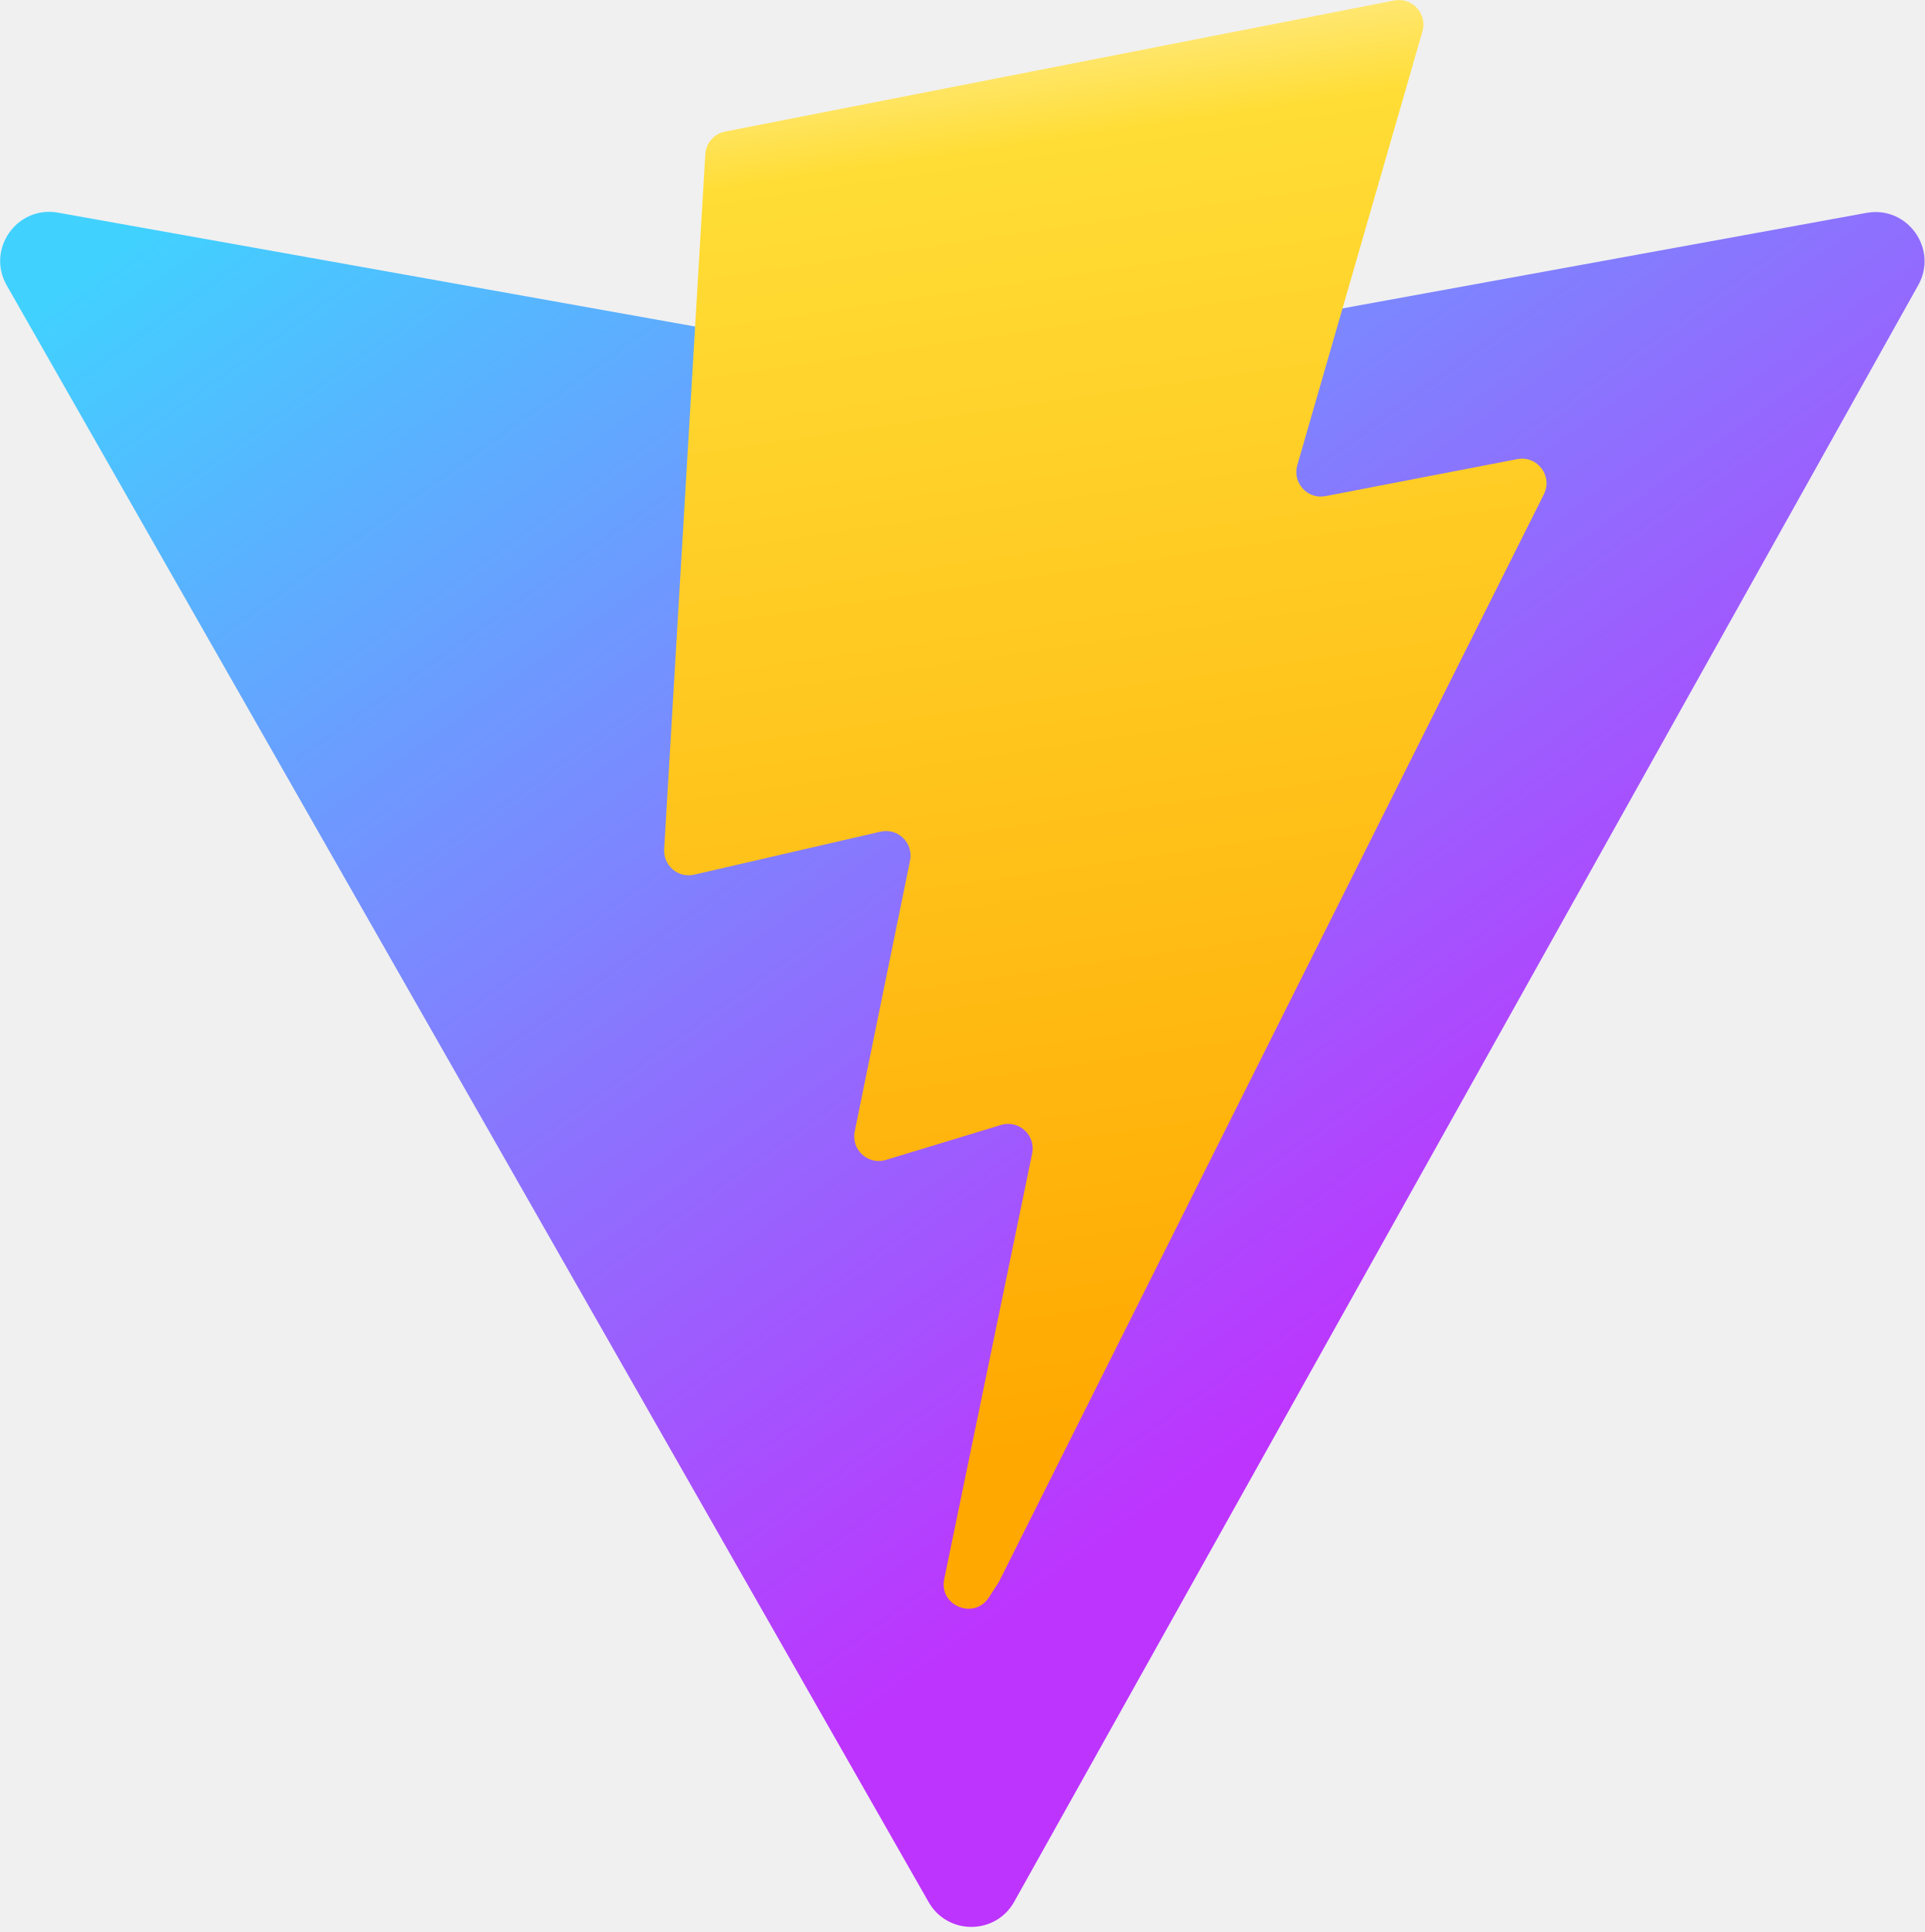
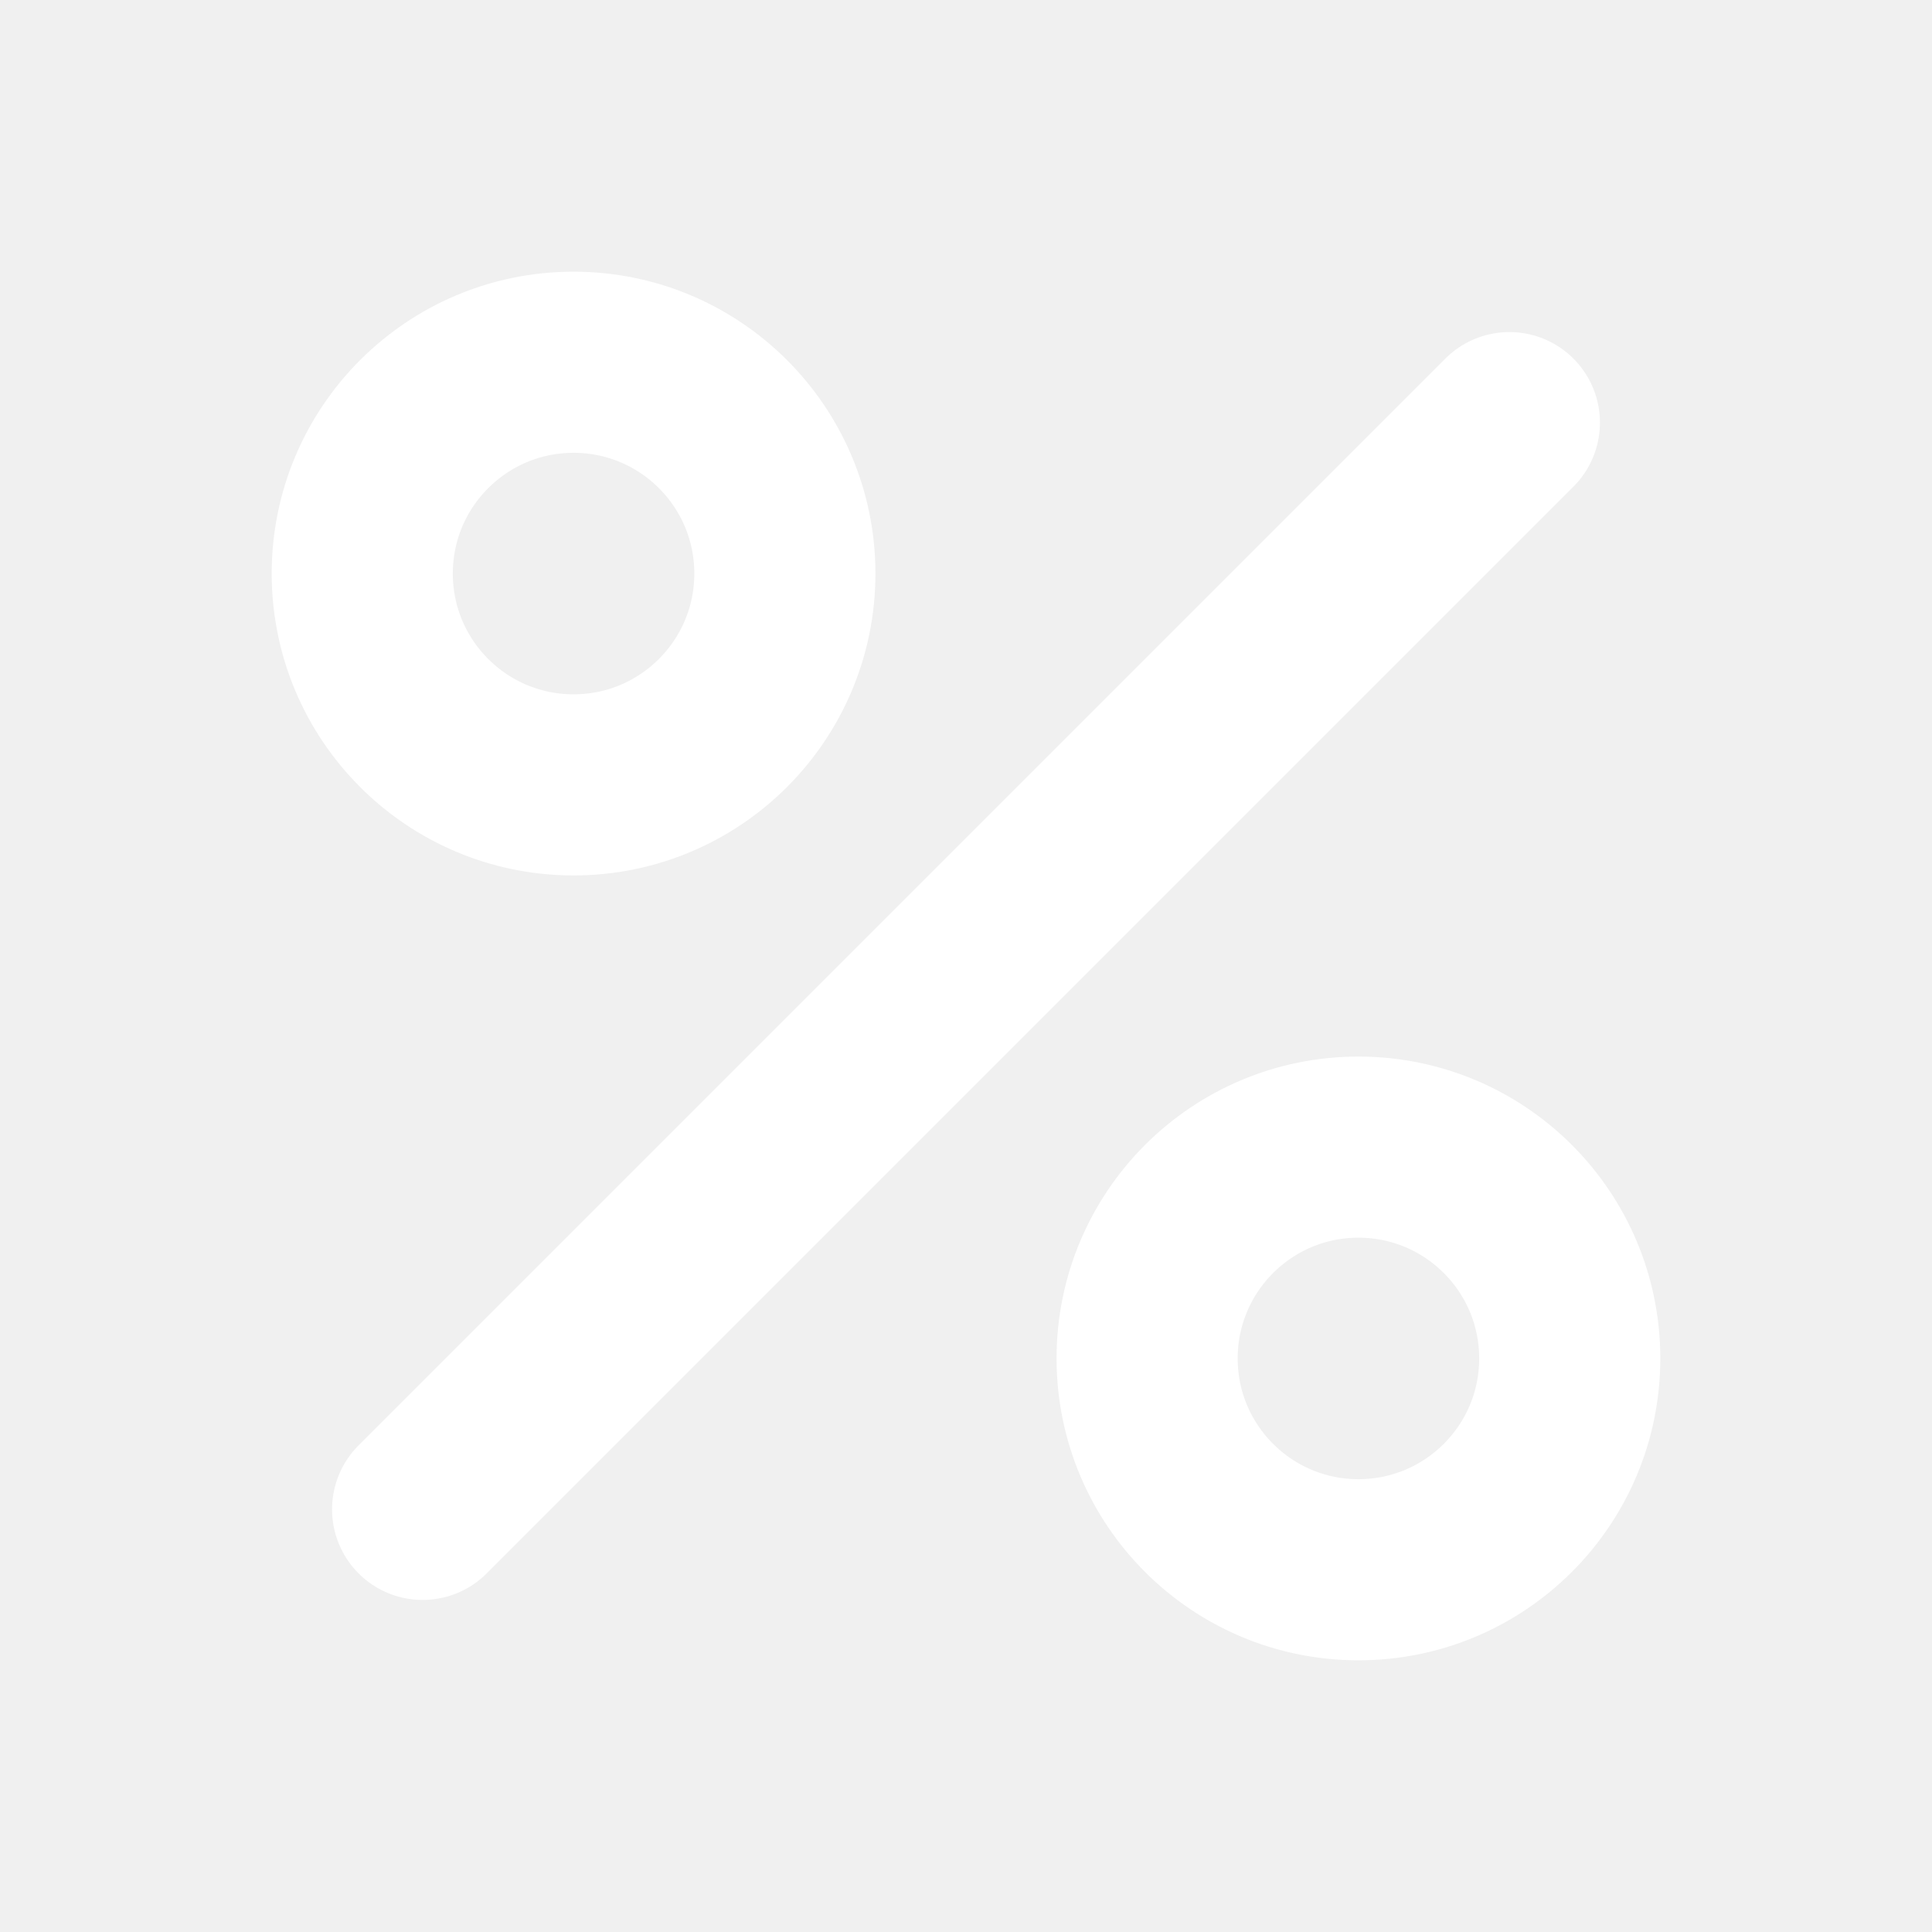
- <svg xmlns="http://www.w3.org/2000/svg" aria-hidden="true" role="img" class="iconify iconify--logos" width="31.88" height="32" preserveAspectRatio="xMidYMid meet" viewBox="0 0 256 257">
-   <defs>
-     <linearGradient id="IconifyId1813088fe1fbc01fb466" x1="-.828%" x2="57.636%" y1="7.652%" y2="78.411%">
-       <stop offset="0%" stop-color="#41D1FF" />
-       <stop offset="100%" stop-color="#BD34FE" />
-     </linearGradient>
-     <linearGradient id="IconifyId1813088fe1fbc01fb467" x1="43.376%" x2="50.316%" y1="2.242%" y2="89.03%">
-       <stop offset="0%" stop-color="#FFEA83" />
-       <stop offset="8.333%" stop-color="#FFDD35" />
-       <stop offset="100%" stop-color="#FFA800" />
-     </linearGradient>
-   </defs>
-   <path fill="url(#IconifyId1813088fe1fbc01fb466)" d="M255.153 37.938L134.897 252.976c-2.483 4.44-8.862 4.466-11.382.048L.875 37.958c-2.746-4.814 1.371-10.646 6.827-9.67l120.385 21.517a6.537 6.537 0 0 0 2.322-.004l117.867-21.483c5.438-.991 9.574 4.796 6.877 9.62Z" />
-   <path fill="url(#IconifyId1813088fe1fbc01fb467)" d="M185.432.063L96.44 17.501a3.268 3.268 0 0 0-2.634 3.014l-5.474 92.456a3.268 3.268 0 0 0 3.997 3.378l24.777-5.718c2.318-.535 4.413 1.507 3.936 3.838l-7.361 36.047c-.495 2.426 1.782 4.5 4.151 3.78l15.304-4.649c2.372-.72 4.652 1.36 4.15 3.788l-11.698 56.621c-.732 3.542 3.979 5.473 5.943 2.437l1.313-2.028l72.516-144.72c1.215-2.423-.88-5.186-3.54-4.672l-25.505 4.922c-2.396.462-4.435-1.77-3.759-4.114l16.646-57.705c.677-2.35-1.37-4.583-3.769-4.113Z" />
+ <svg xmlns="http://www.w3.org/2000/svg" width="192" height="192" fill="#ffffff" viewBox="0 0 256 256">
+   <rect width="256" height="256" fill="none" />
+   <line x1="200" y1="56" x2="56" y2="200" stroke="#ffffff" stroke-linecap="round" stroke-linejoin="round" stroke-width="24" fill="none" />
+   <circle cx="76" cy="76" r="28" fill="none" stroke="#ffffff" stroke-width="24" stroke-linecap="round" stroke-linejoin="round" />
+   <circle cx="180" cy="180" r="28" fill="none" stroke="#ffffff" stroke-width="24" stroke-linecap="round" stroke-linejoin="round" />
</svg>
